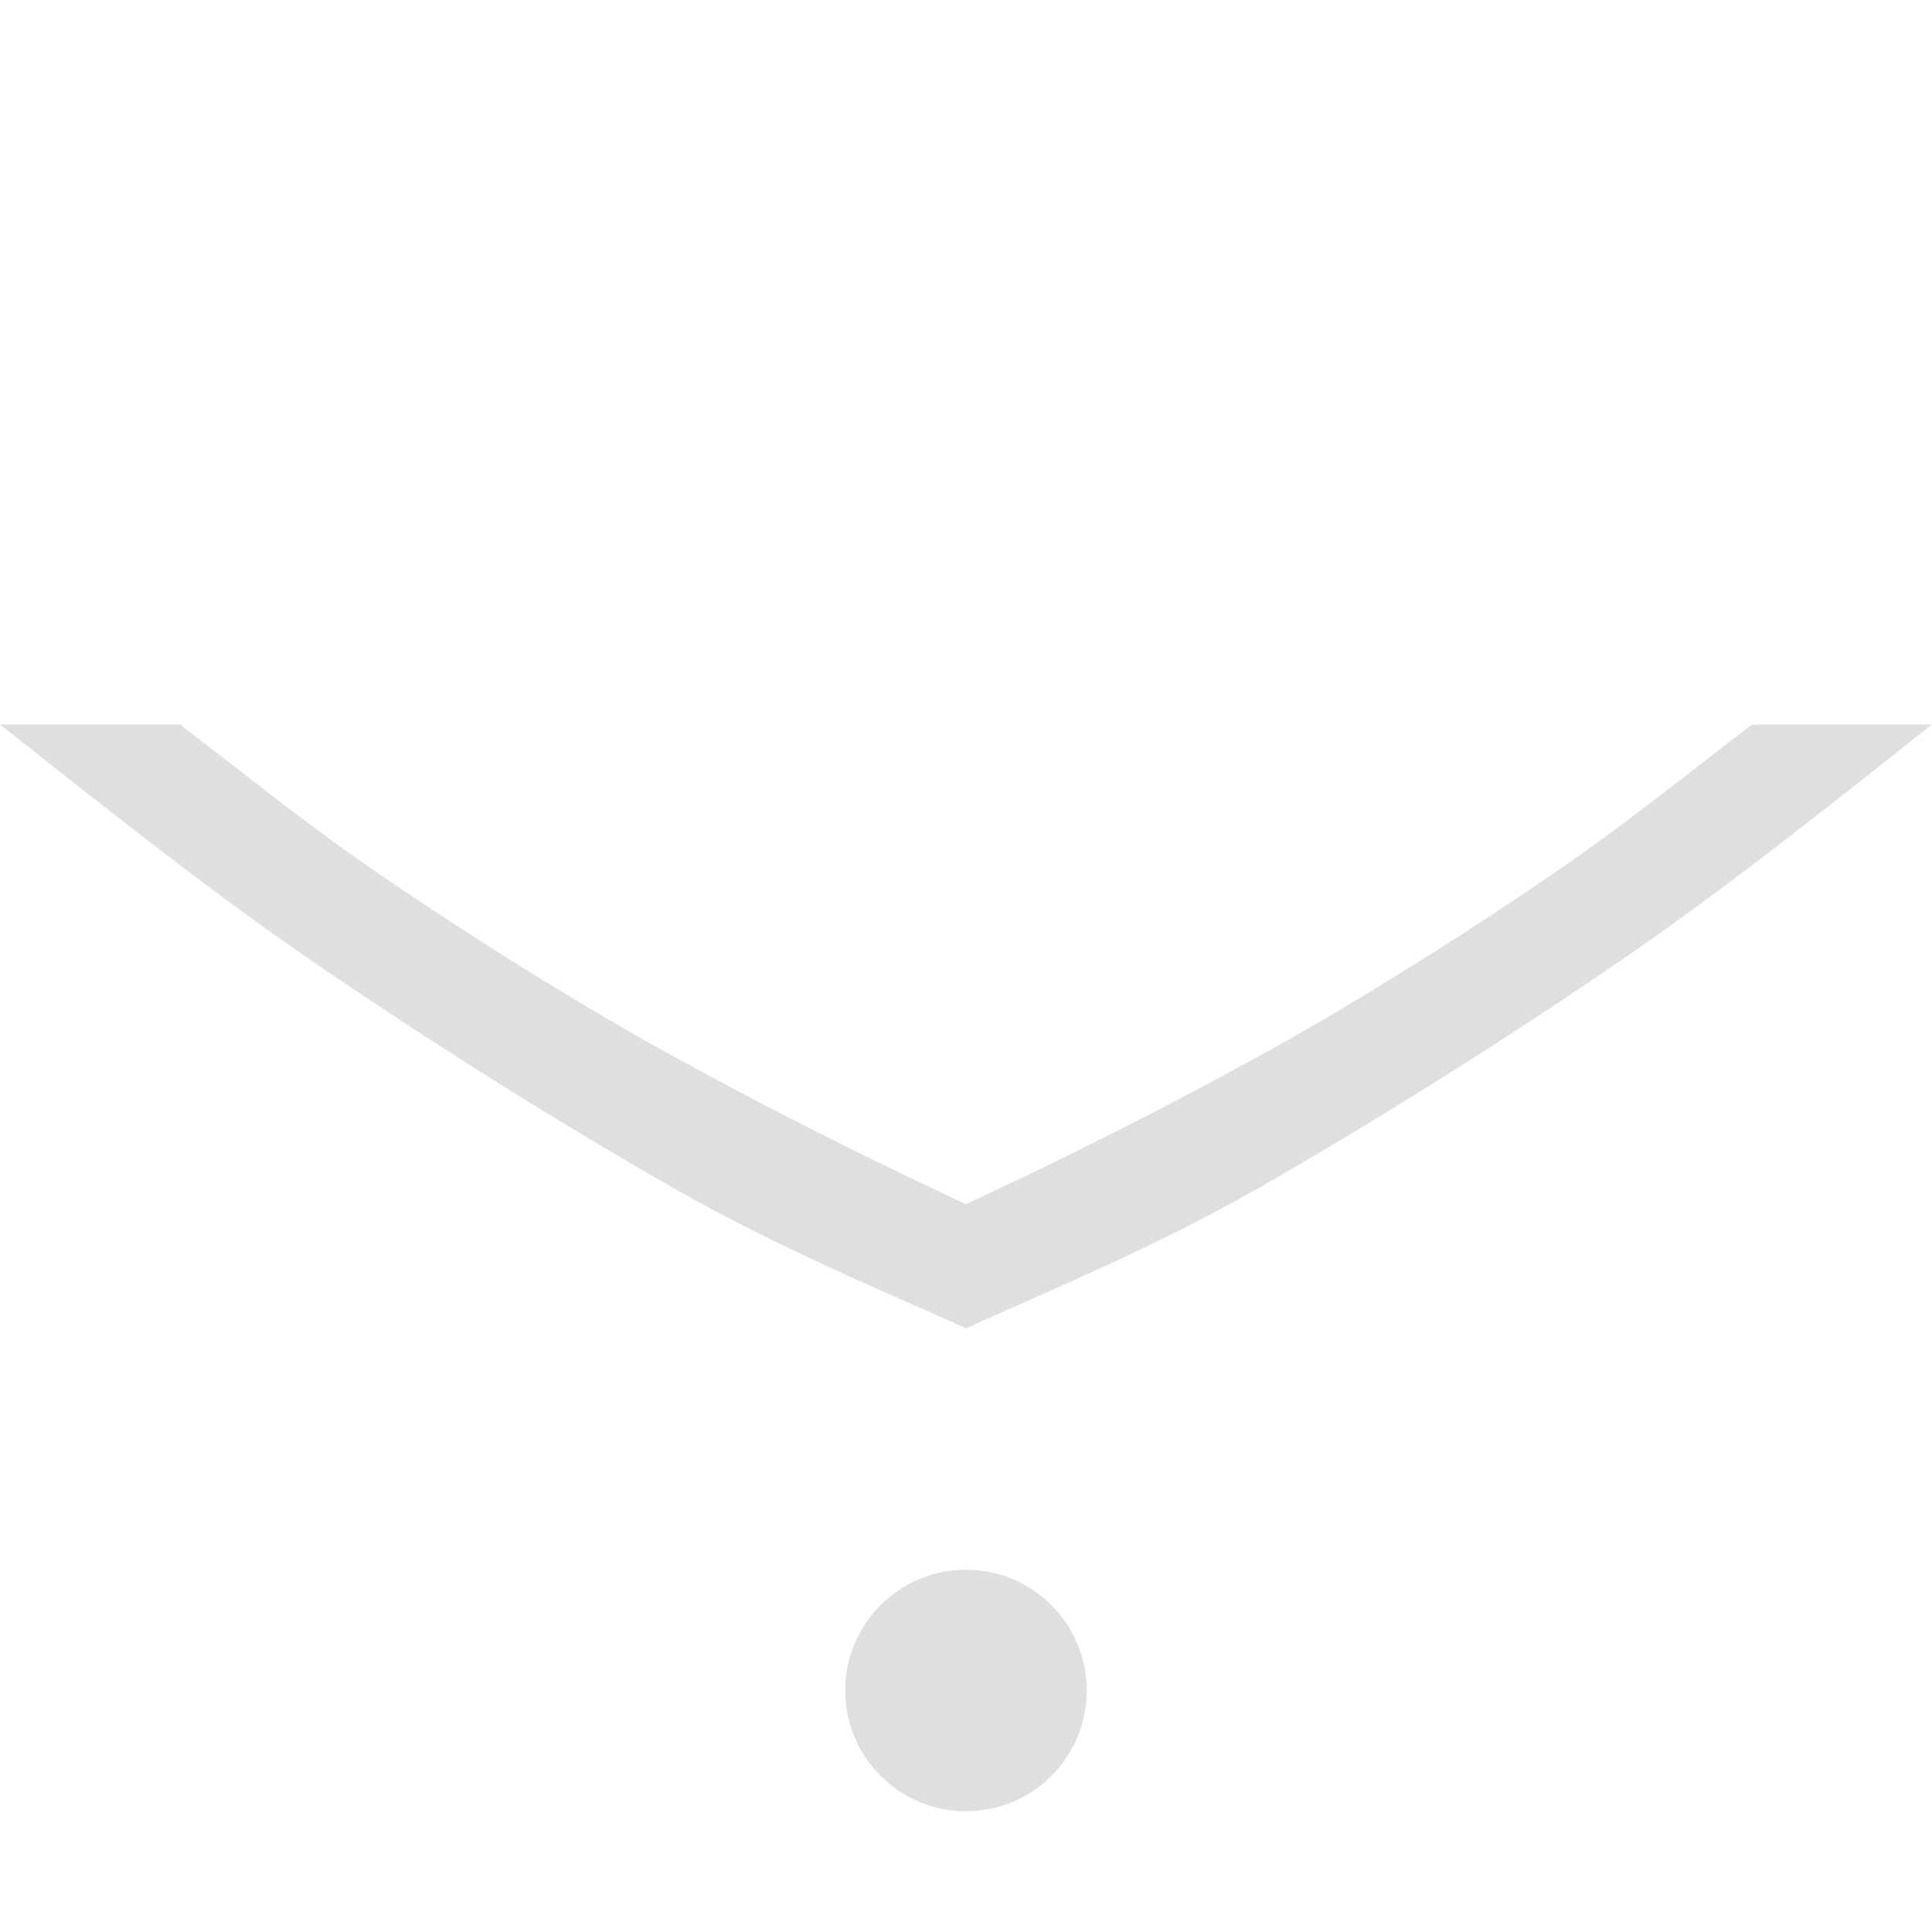
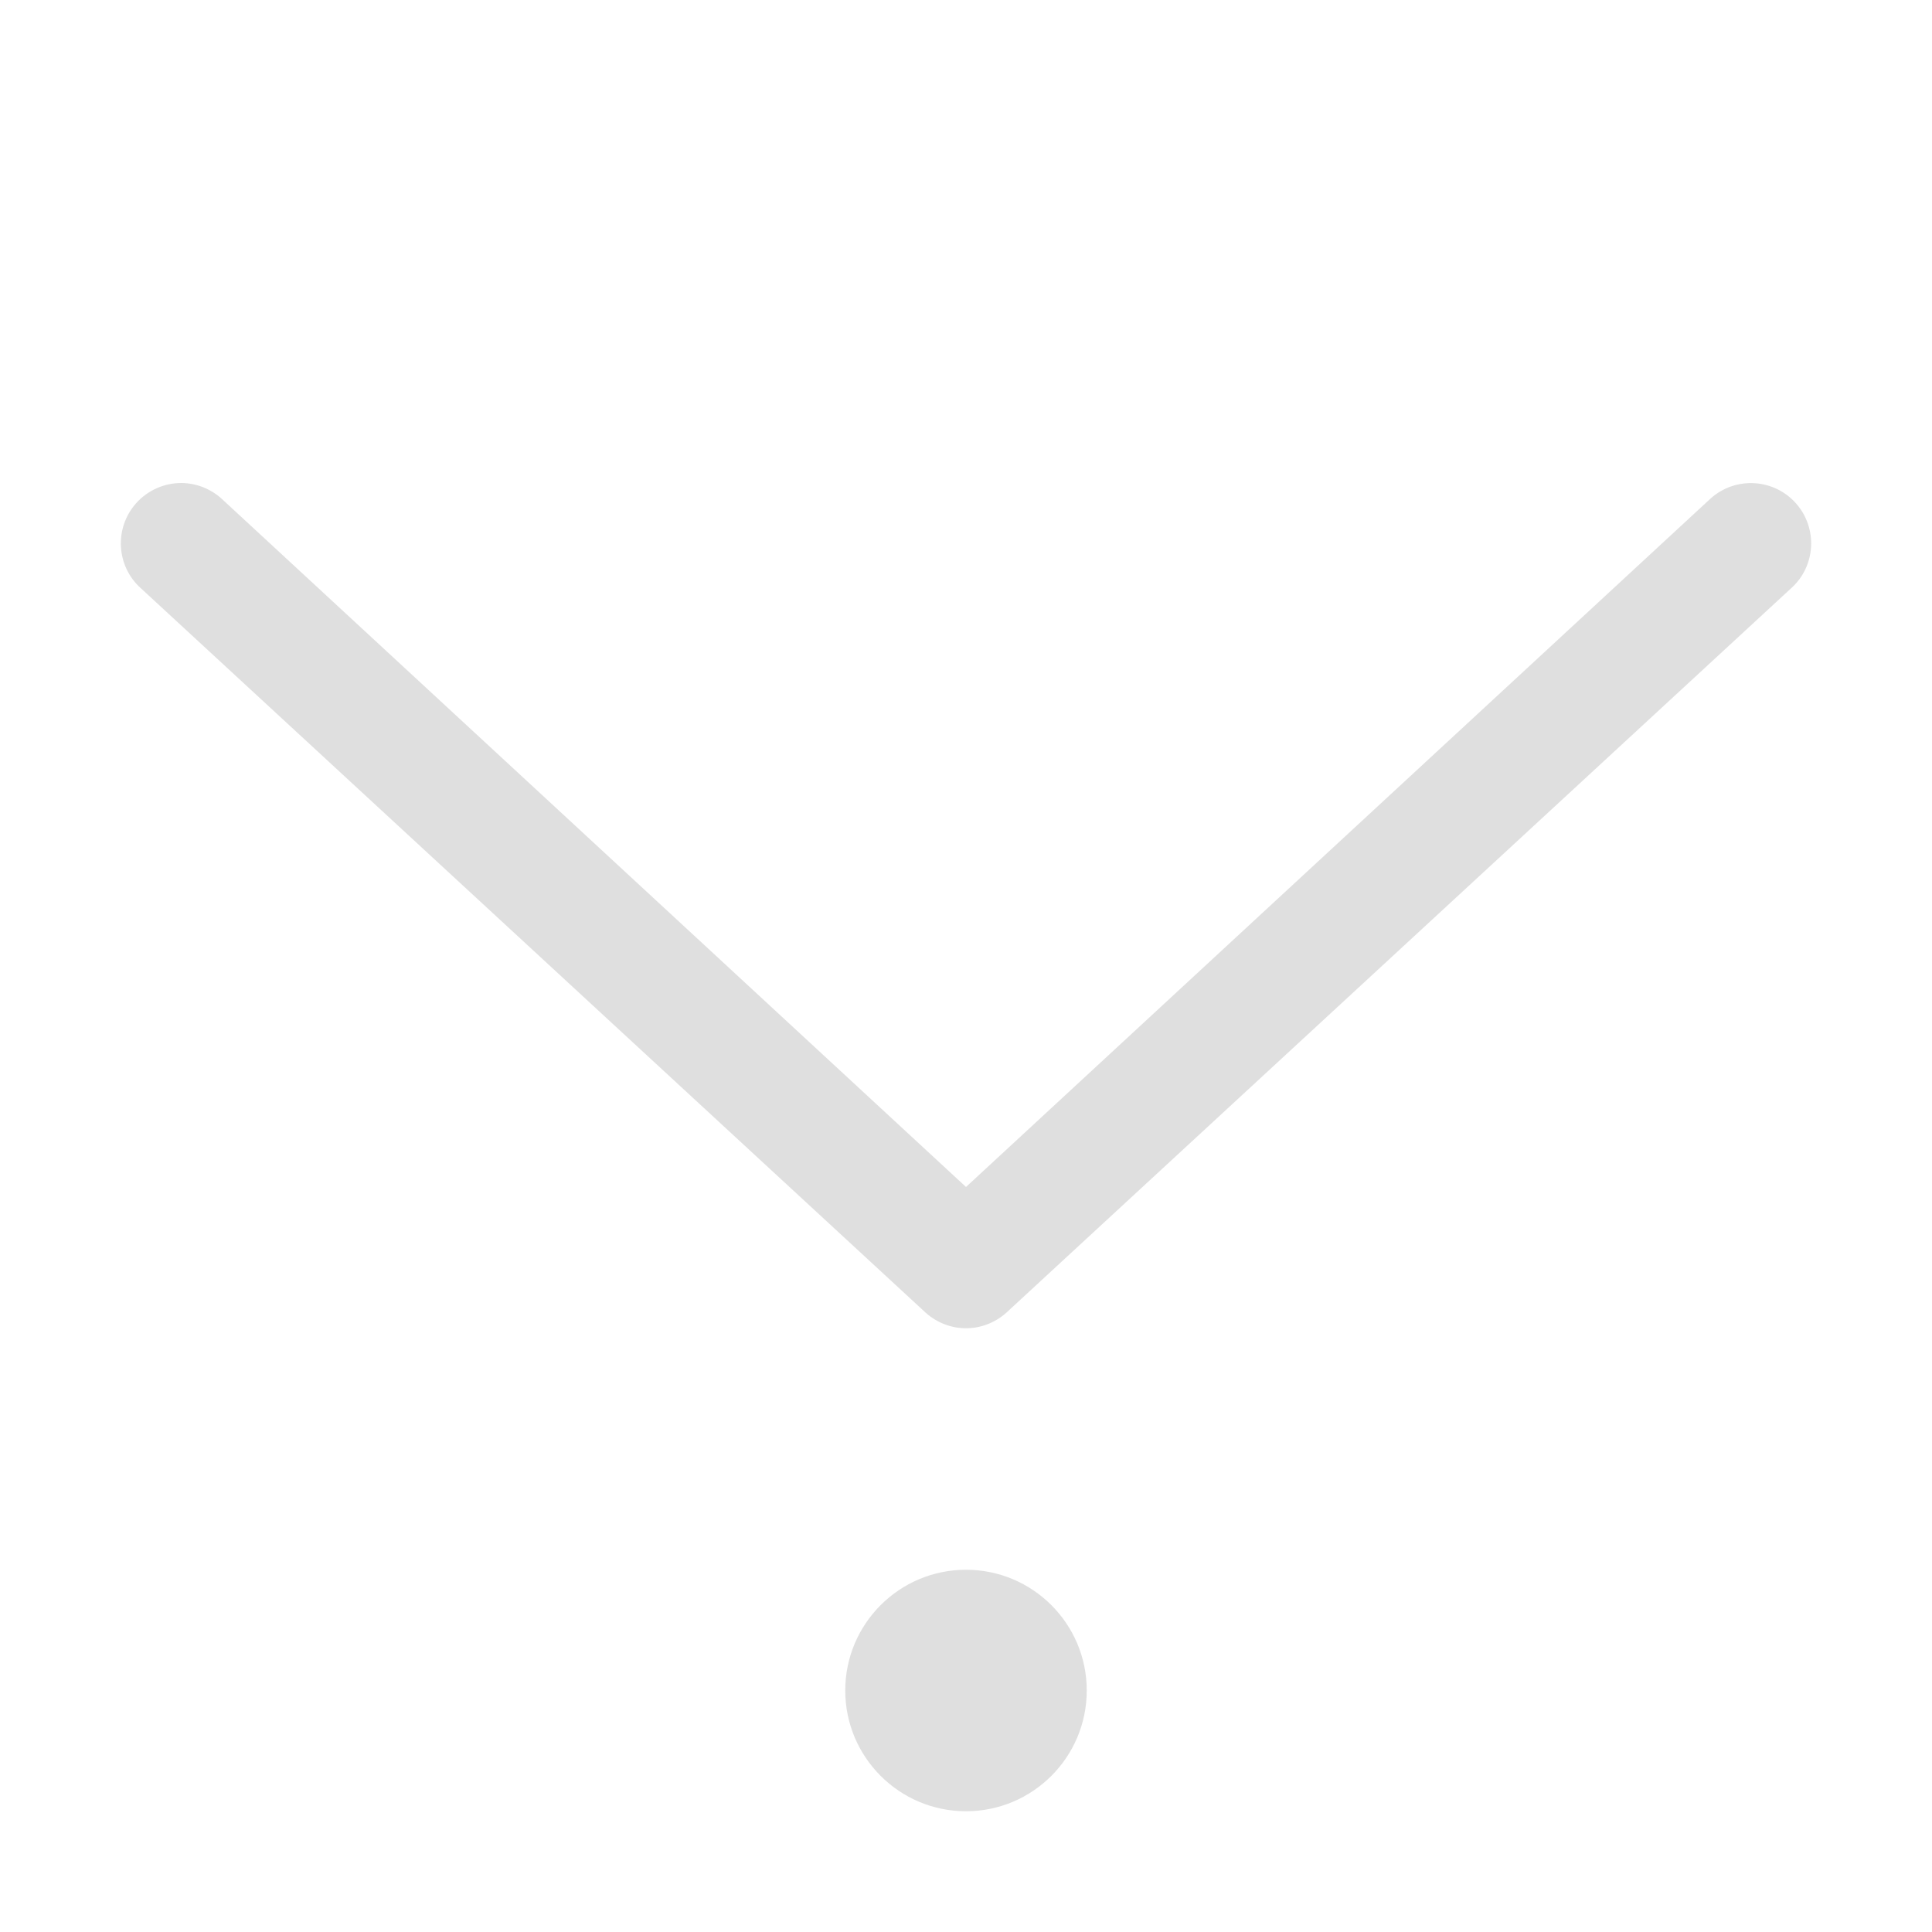
- <svg xmlns="http://www.w3.org/2000/svg" viewBox="0 0 16 16">
-   <path d="M16 6h-1.49c-.525.4-1.063.836-1.625 1.22-.71.487-1.437.944-2.18 1.372a39.31 39.31 0 0 1-2.502 1.285L8 9.973l-.203-.096a39.208 39.208 0 0 1-2.502-1.285 32.841 32.841 0 0 1-2.18-1.371C2.553 6.836 2.015 6.4 1.49 6H0c.874.69 1.757 1.397 2.656 2.008 1 .68 1.972 1.288 2.912 1.826.868.496 1.774.87 2.432 1.166.658-.297 1.564-.67 2.432-1.166a44.797 44.797 0 0 0 2.912-1.826c.9-.61 1.782-1.317 2.656-2.008zm-7 8a1 1 0 0 0-1-1 1 1 0 0 0-1 1 1 1 0 0 0 1 1 1 1 0 0 0 1-1z" fill="#dfdfdf" />
+ <svg xmlns="http://www.w3.org/2000/svg" version="1.1" viewBox="0 0 16 16" id="svg4">
+   <defs id="defs8" />
+   <path id="path2" style="font-variant-ligatures:normal;font-variant-position:normal;font-variant-caps:normal;font-variant-numeric:normal;font-variant-alternates:normal;font-variant-east-asian:normal;font-feature-settings:normal;font-variation-settings:normal;text-indent:0;text-decoration-line:none;text-decoration-style:solid;text-decoration-color:#000000;text-transform:none;text-orientation:mixed;white-space:normal;shape-padding:0;shape-margin:0;inline-size:0;isolation:auto;mix-blend-mode:normal;fill:#dfdfdf;fill-opacity:1" d="m 8,15 c -0.552,0 -1,-0.448 -1,-1 0,-0.552 0.448,-1 1,-1 0.552,0 1,0.448 1,1 0,0.552 -0.448,1 -1,1 z M 8,11 C 7.881,11 7.763,10.957 7.668,10.873 l -6.5,-6 C 0.962,4.69 0.944,4.374 1.127,4.168 1.223,4.06 1.361,3.999 1.506,4 c 0.12,0.002 0.236,0.047 0.326,0.127 L 8,9.83 14.168,4.127 c 0.206,-0.183 0.522,-0.165 0.705,0.041 0.183,0.206 0.165,0.522 -0.041,0.705 L 8.332,10.873 C 8.237,10.957 8.119,11 8,11 Z" />
</svg>
